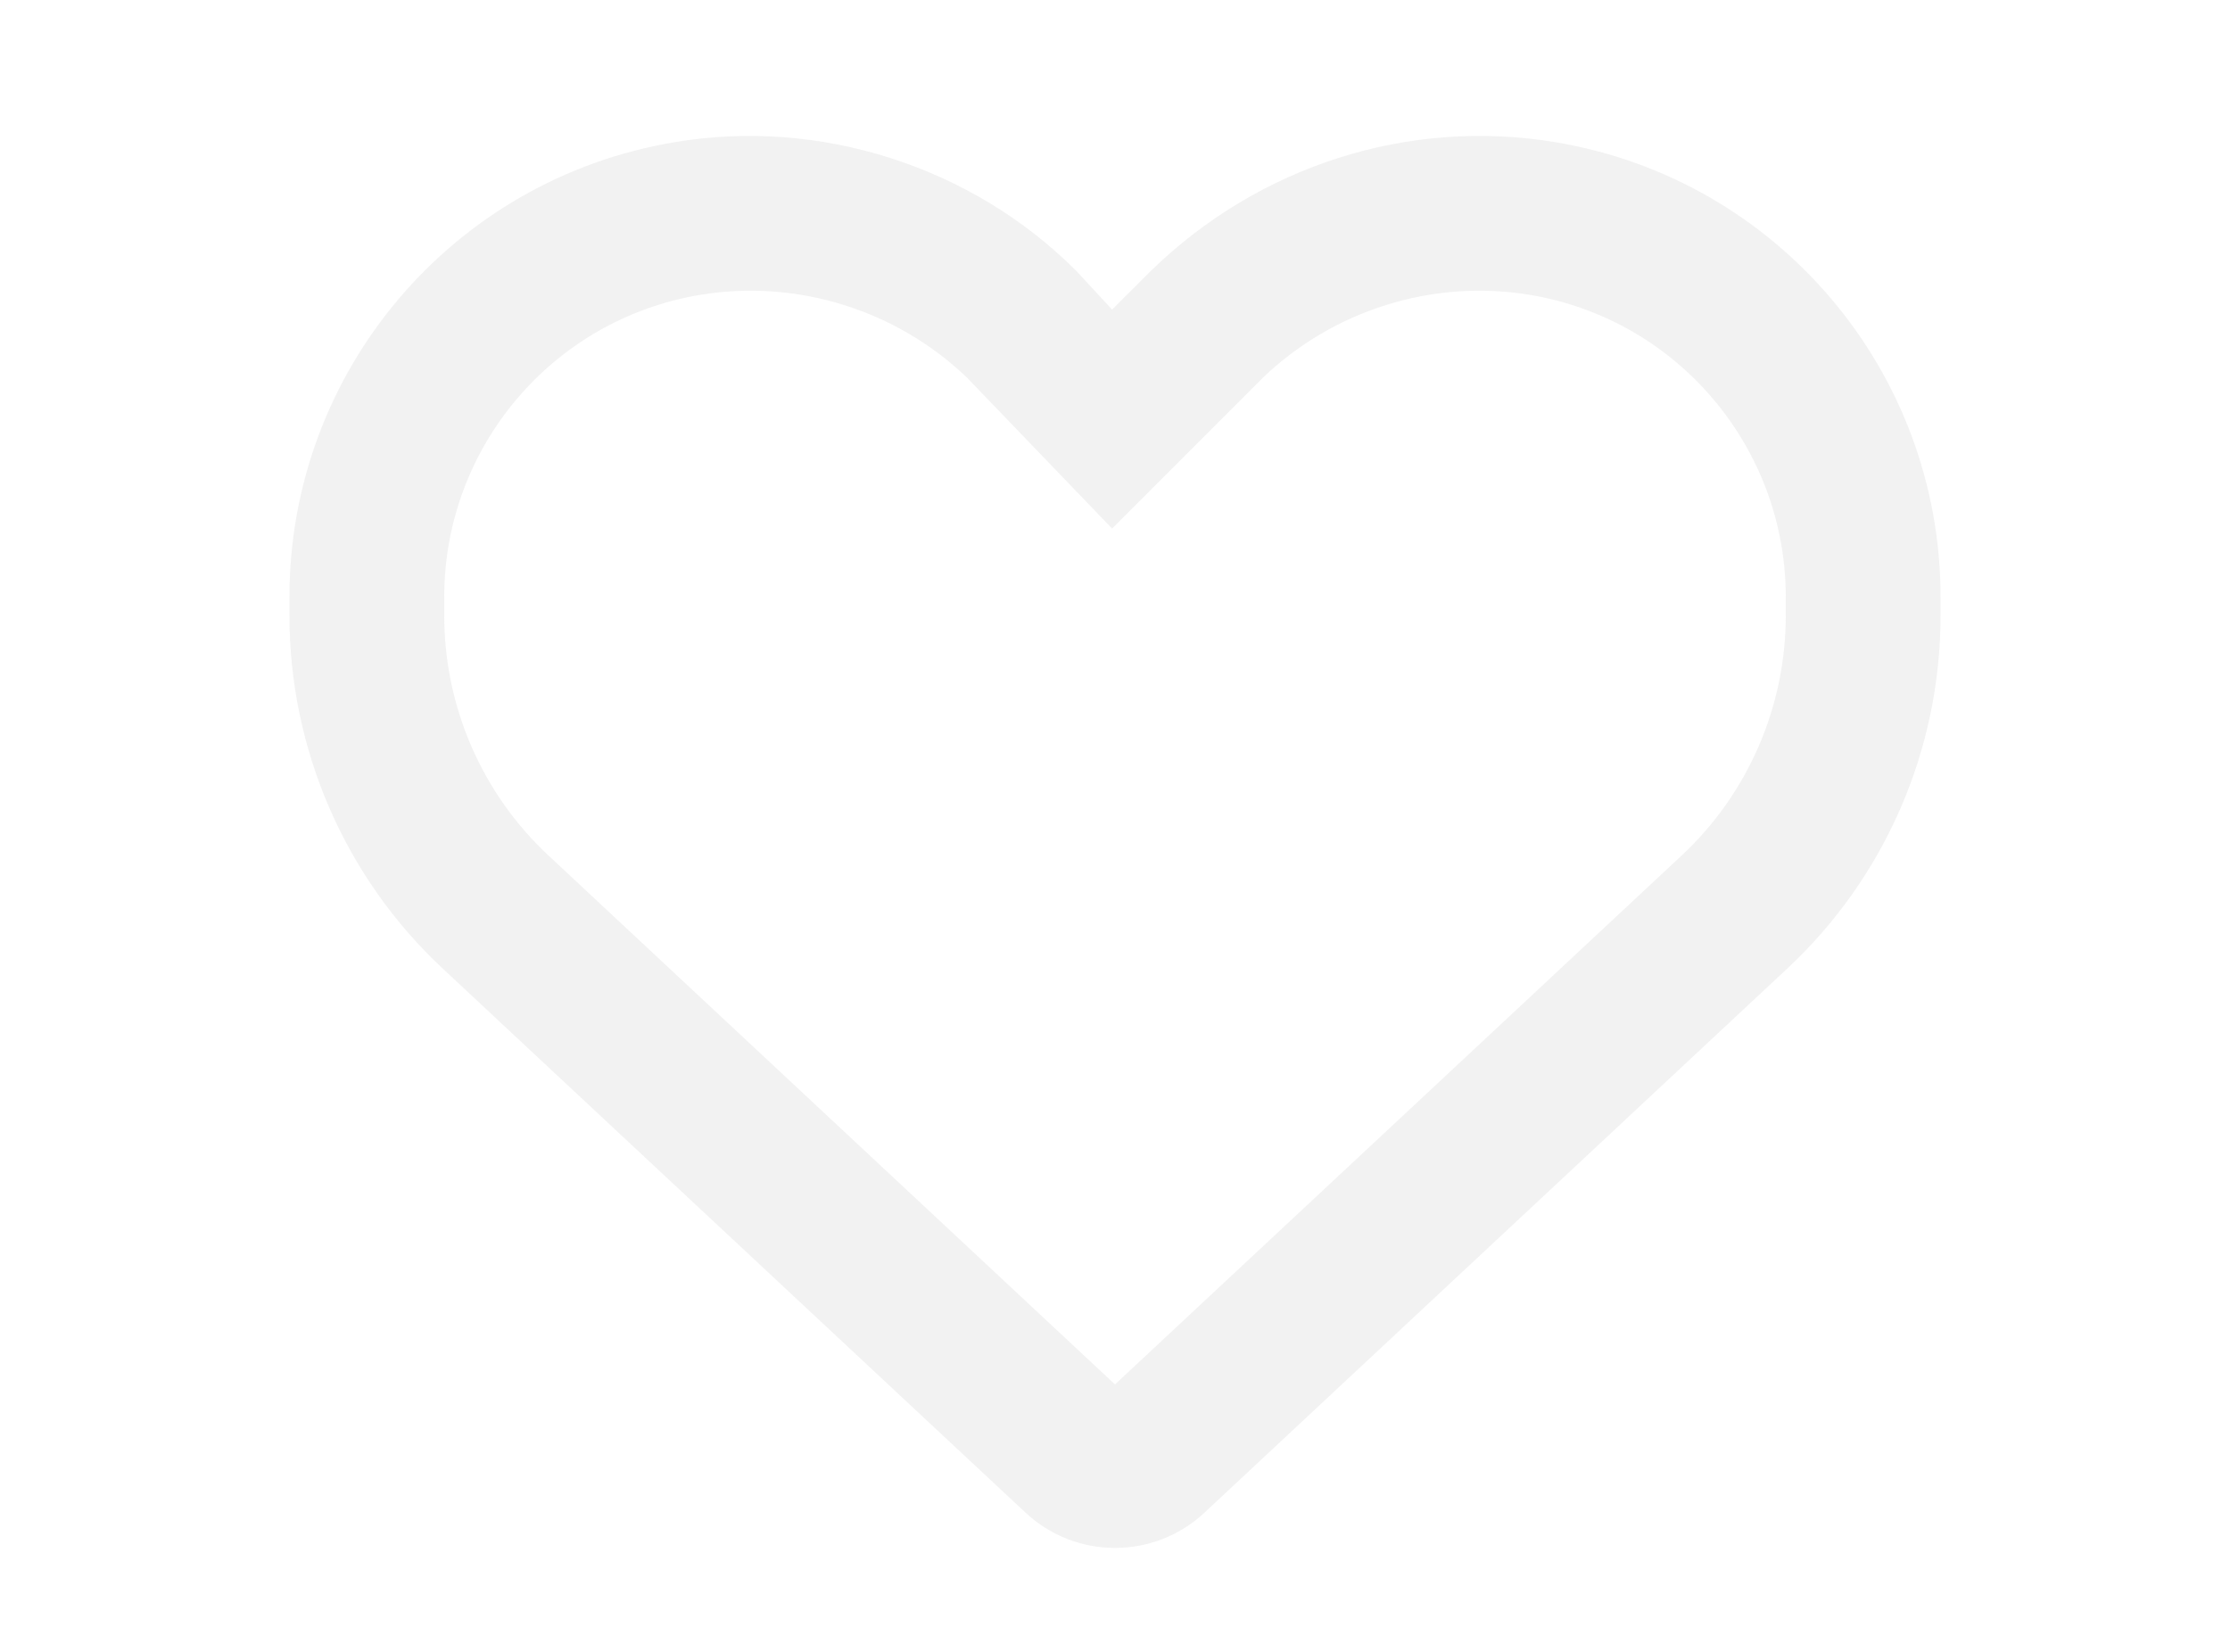
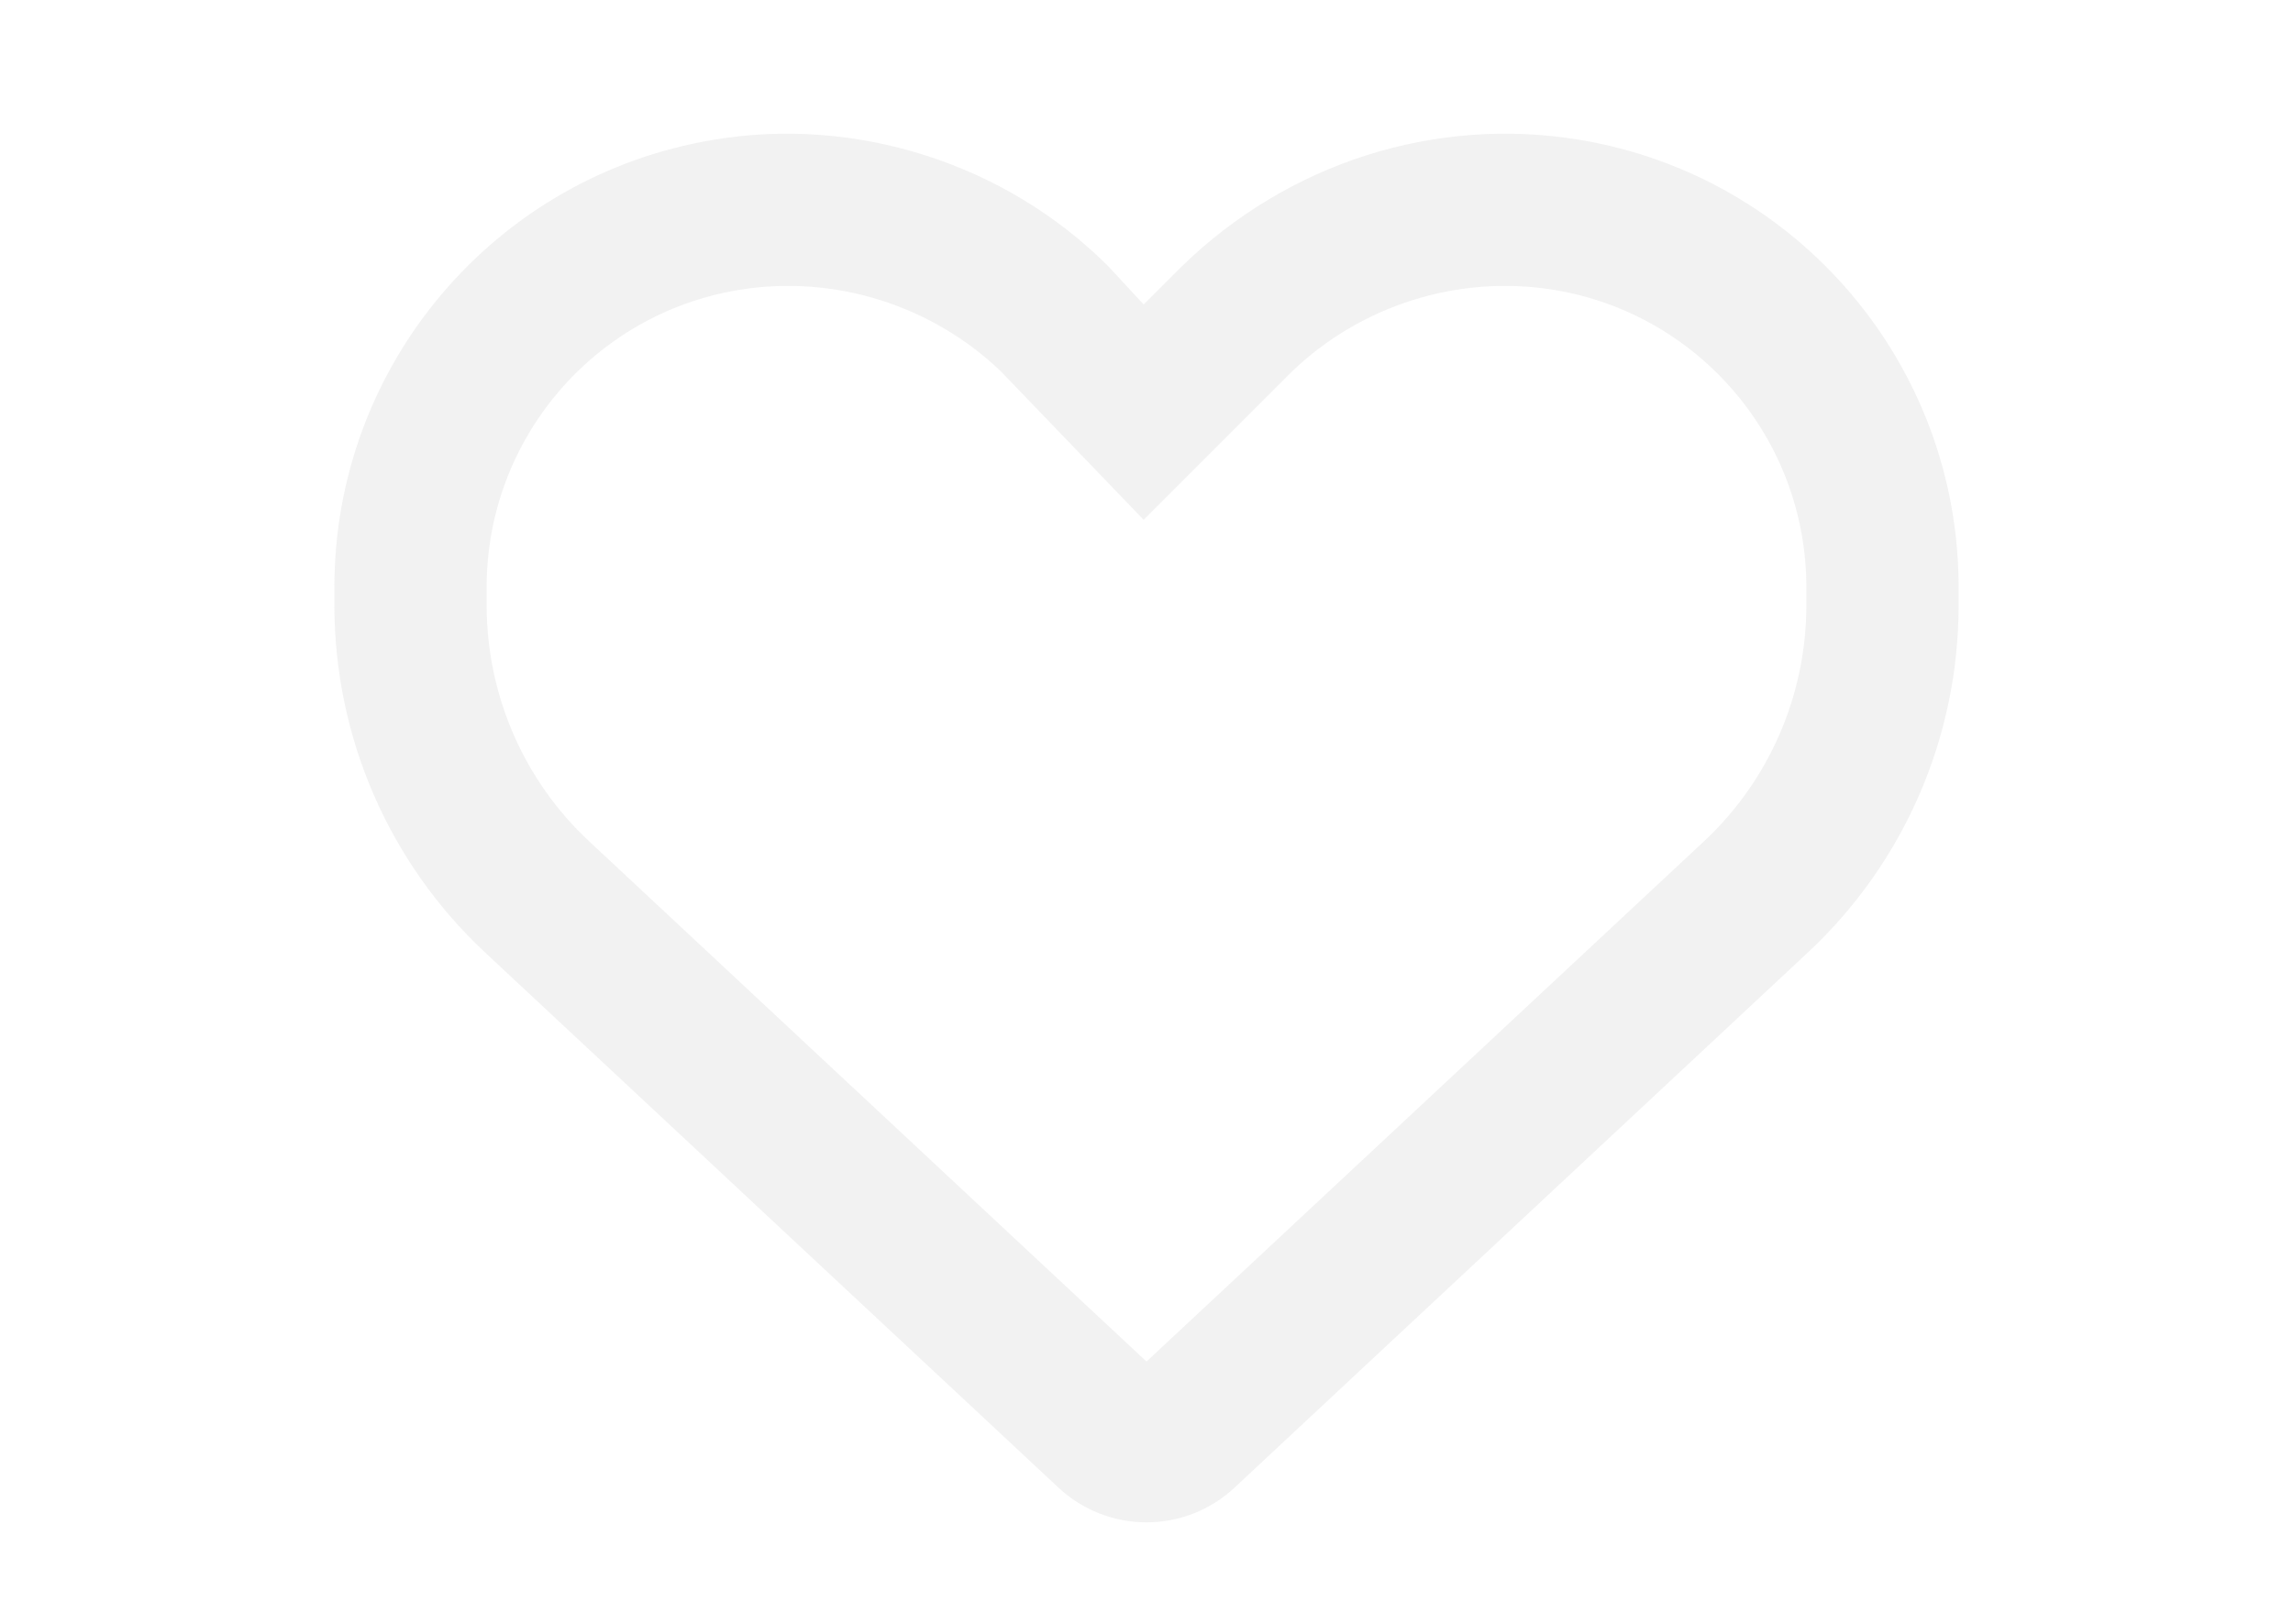
- <svg xmlns="http://www.w3.org/2000/svg" version="1.0" width="24.003" height="17.772" viewBox="0 0 512 512">
+ <svg xmlns="http://www.w3.org/2000/svg" version="1.0" width="24" height="17" viewBox="0 0 512 512">
  <path fill="#f1f1f1f1" d="M244 84L255.1 96L267.1 84.02C300.6 51.37 347 36.51 392.6 44.1C461.5 55.58 512 115.2 512 185.1V190.9C512 232.4 494.8 272.1 464.4 300.4L283.7 469.1C276.2 476.1 266.3 480 256 480C245.7 480 235.8 476.1 228.3 469.1L47.59 300.4C17.23 272.1 0 232.4 0 190.9V185.1C0 115.2 50.52 55.58 119.4 44.1C164.1 36.51 211.4 51.37 244 84C243.1 84 244 84.01 244 84L244 84zM255.1 163.9L210.1 117.1C188.4 96.28 157.6 86.4 127.3 91.44C81.55 99.07 48 138.7 48 185.1V190.9C48 219.1 59.71 246.1 80.34 265.3L256 429.3L431.7 265.3C452.3 246.1 464 219.1 464 190.9V185.1C464 138.7 430.4 99.07 384.7 91.44C354.4 86.4 323.6 96.28 301.9 117.1L255.1 163.9z" />
</svg>
